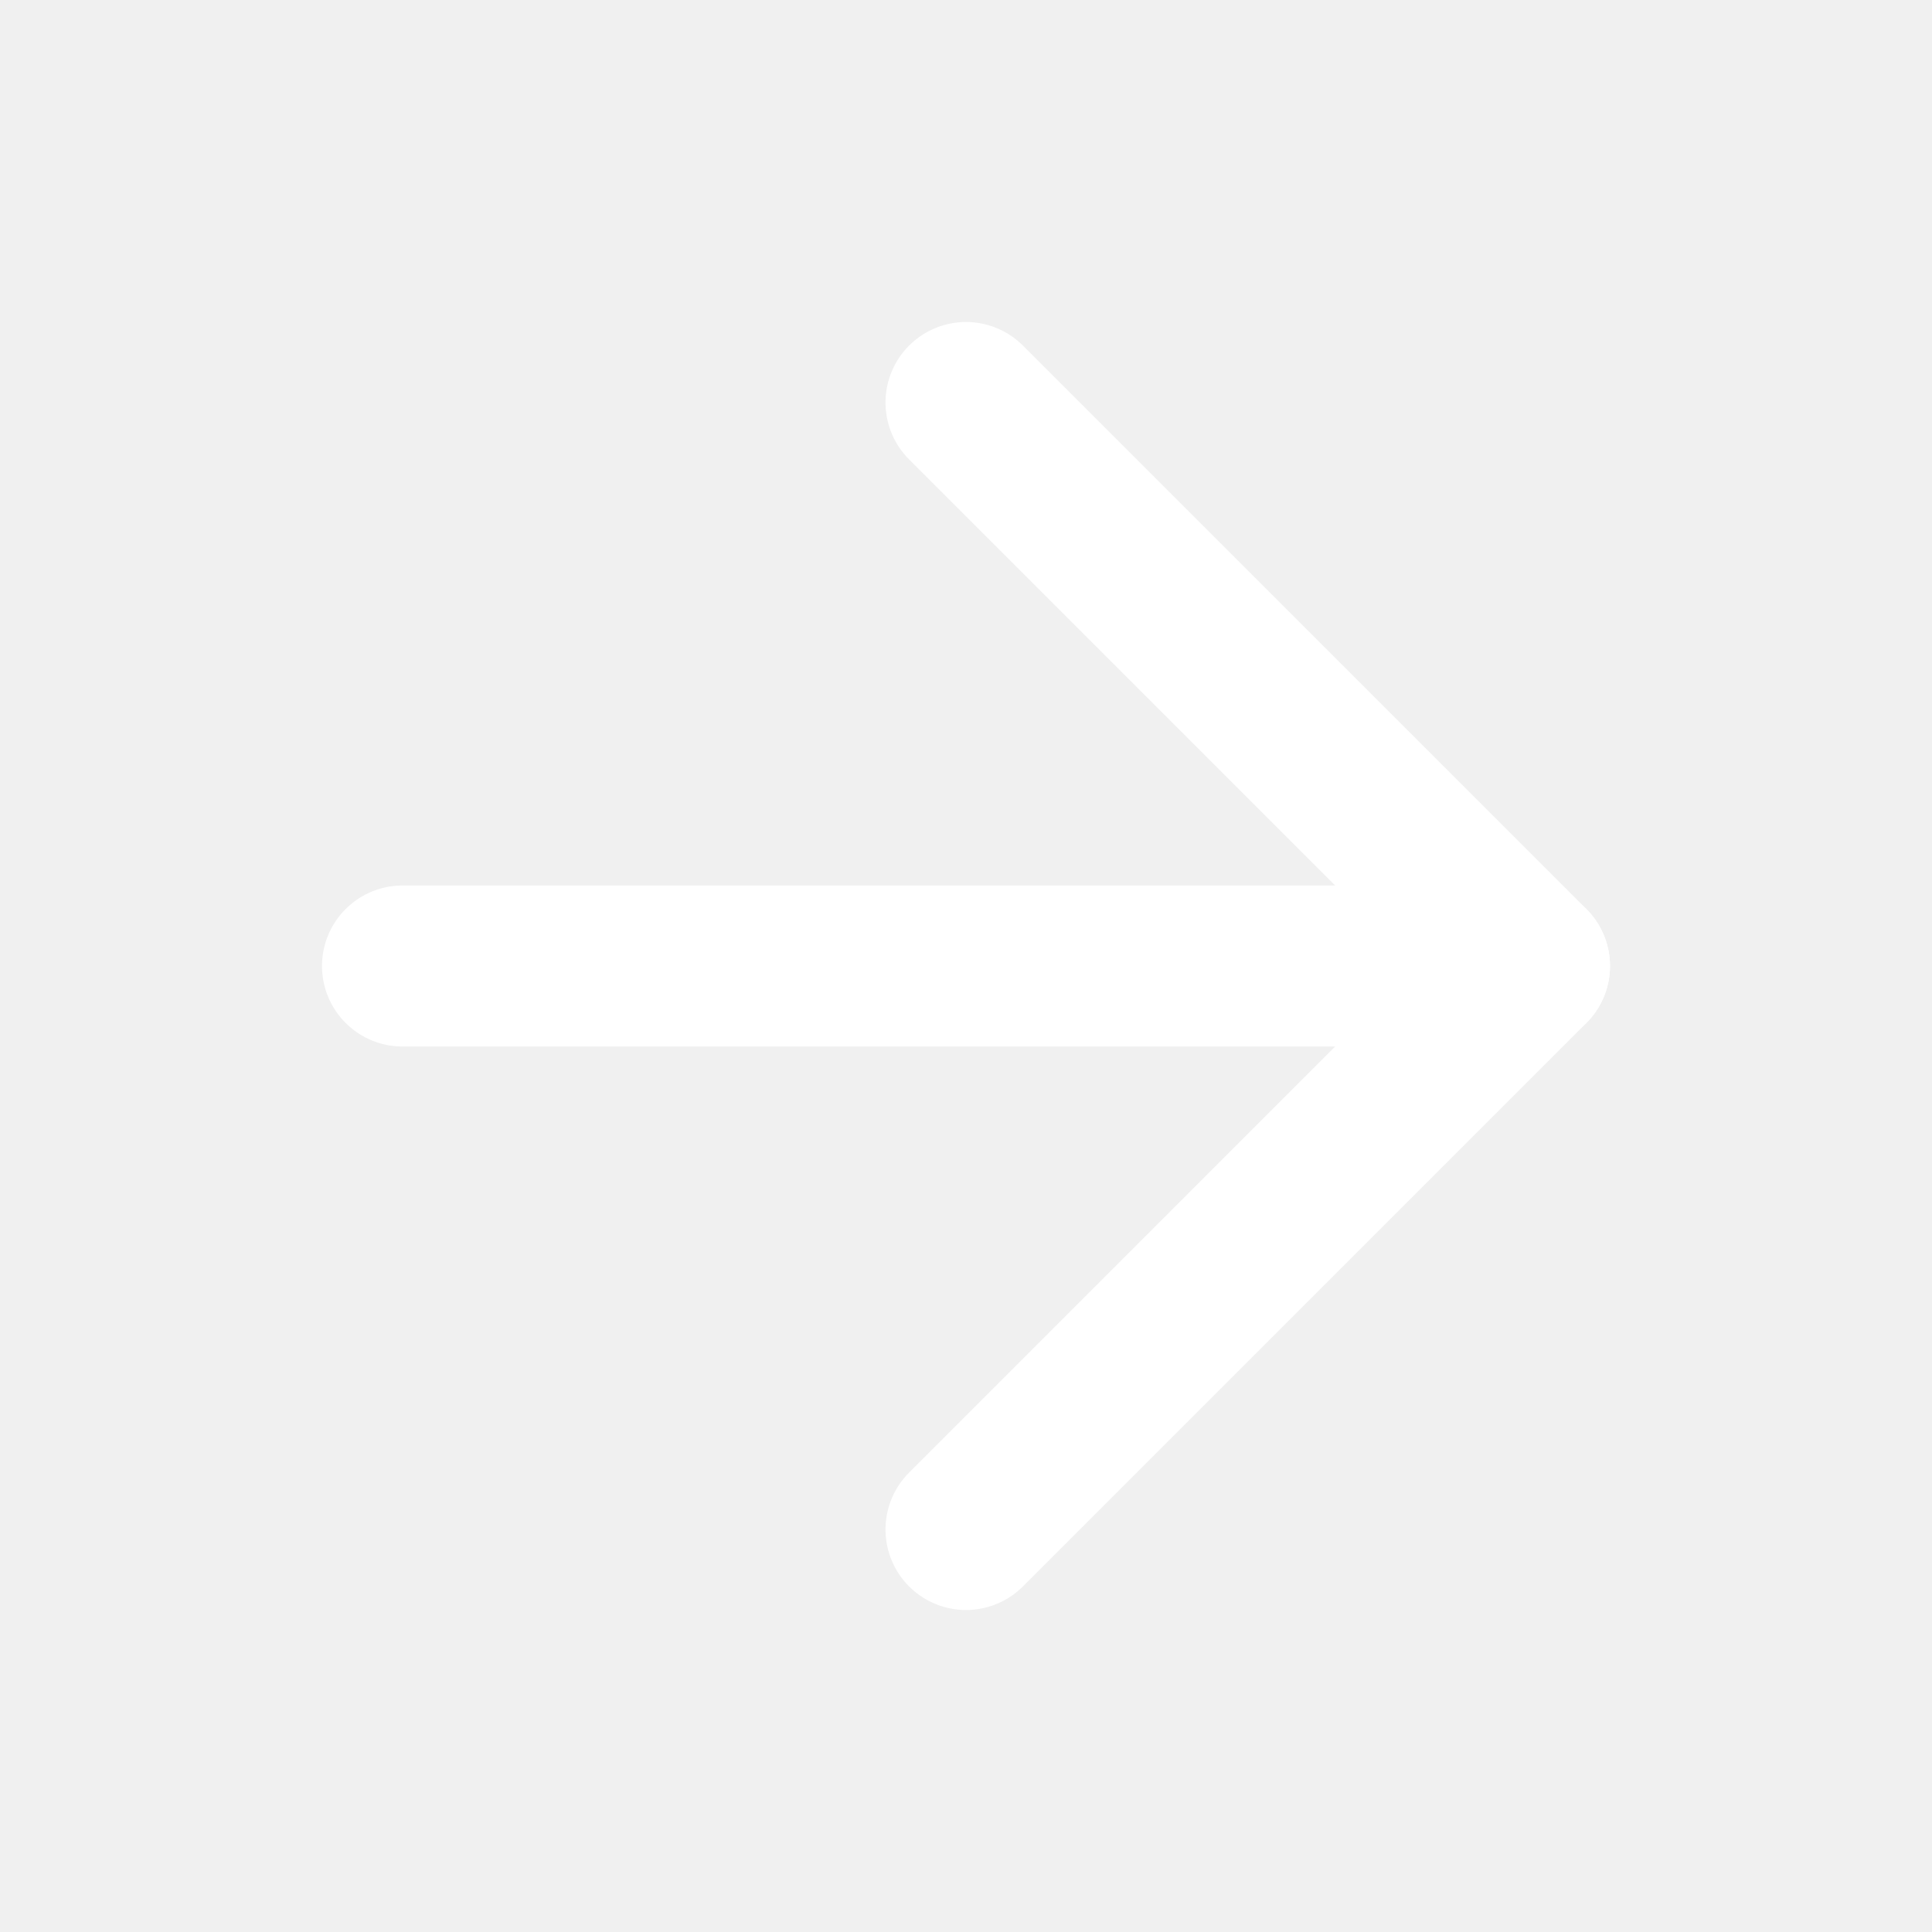
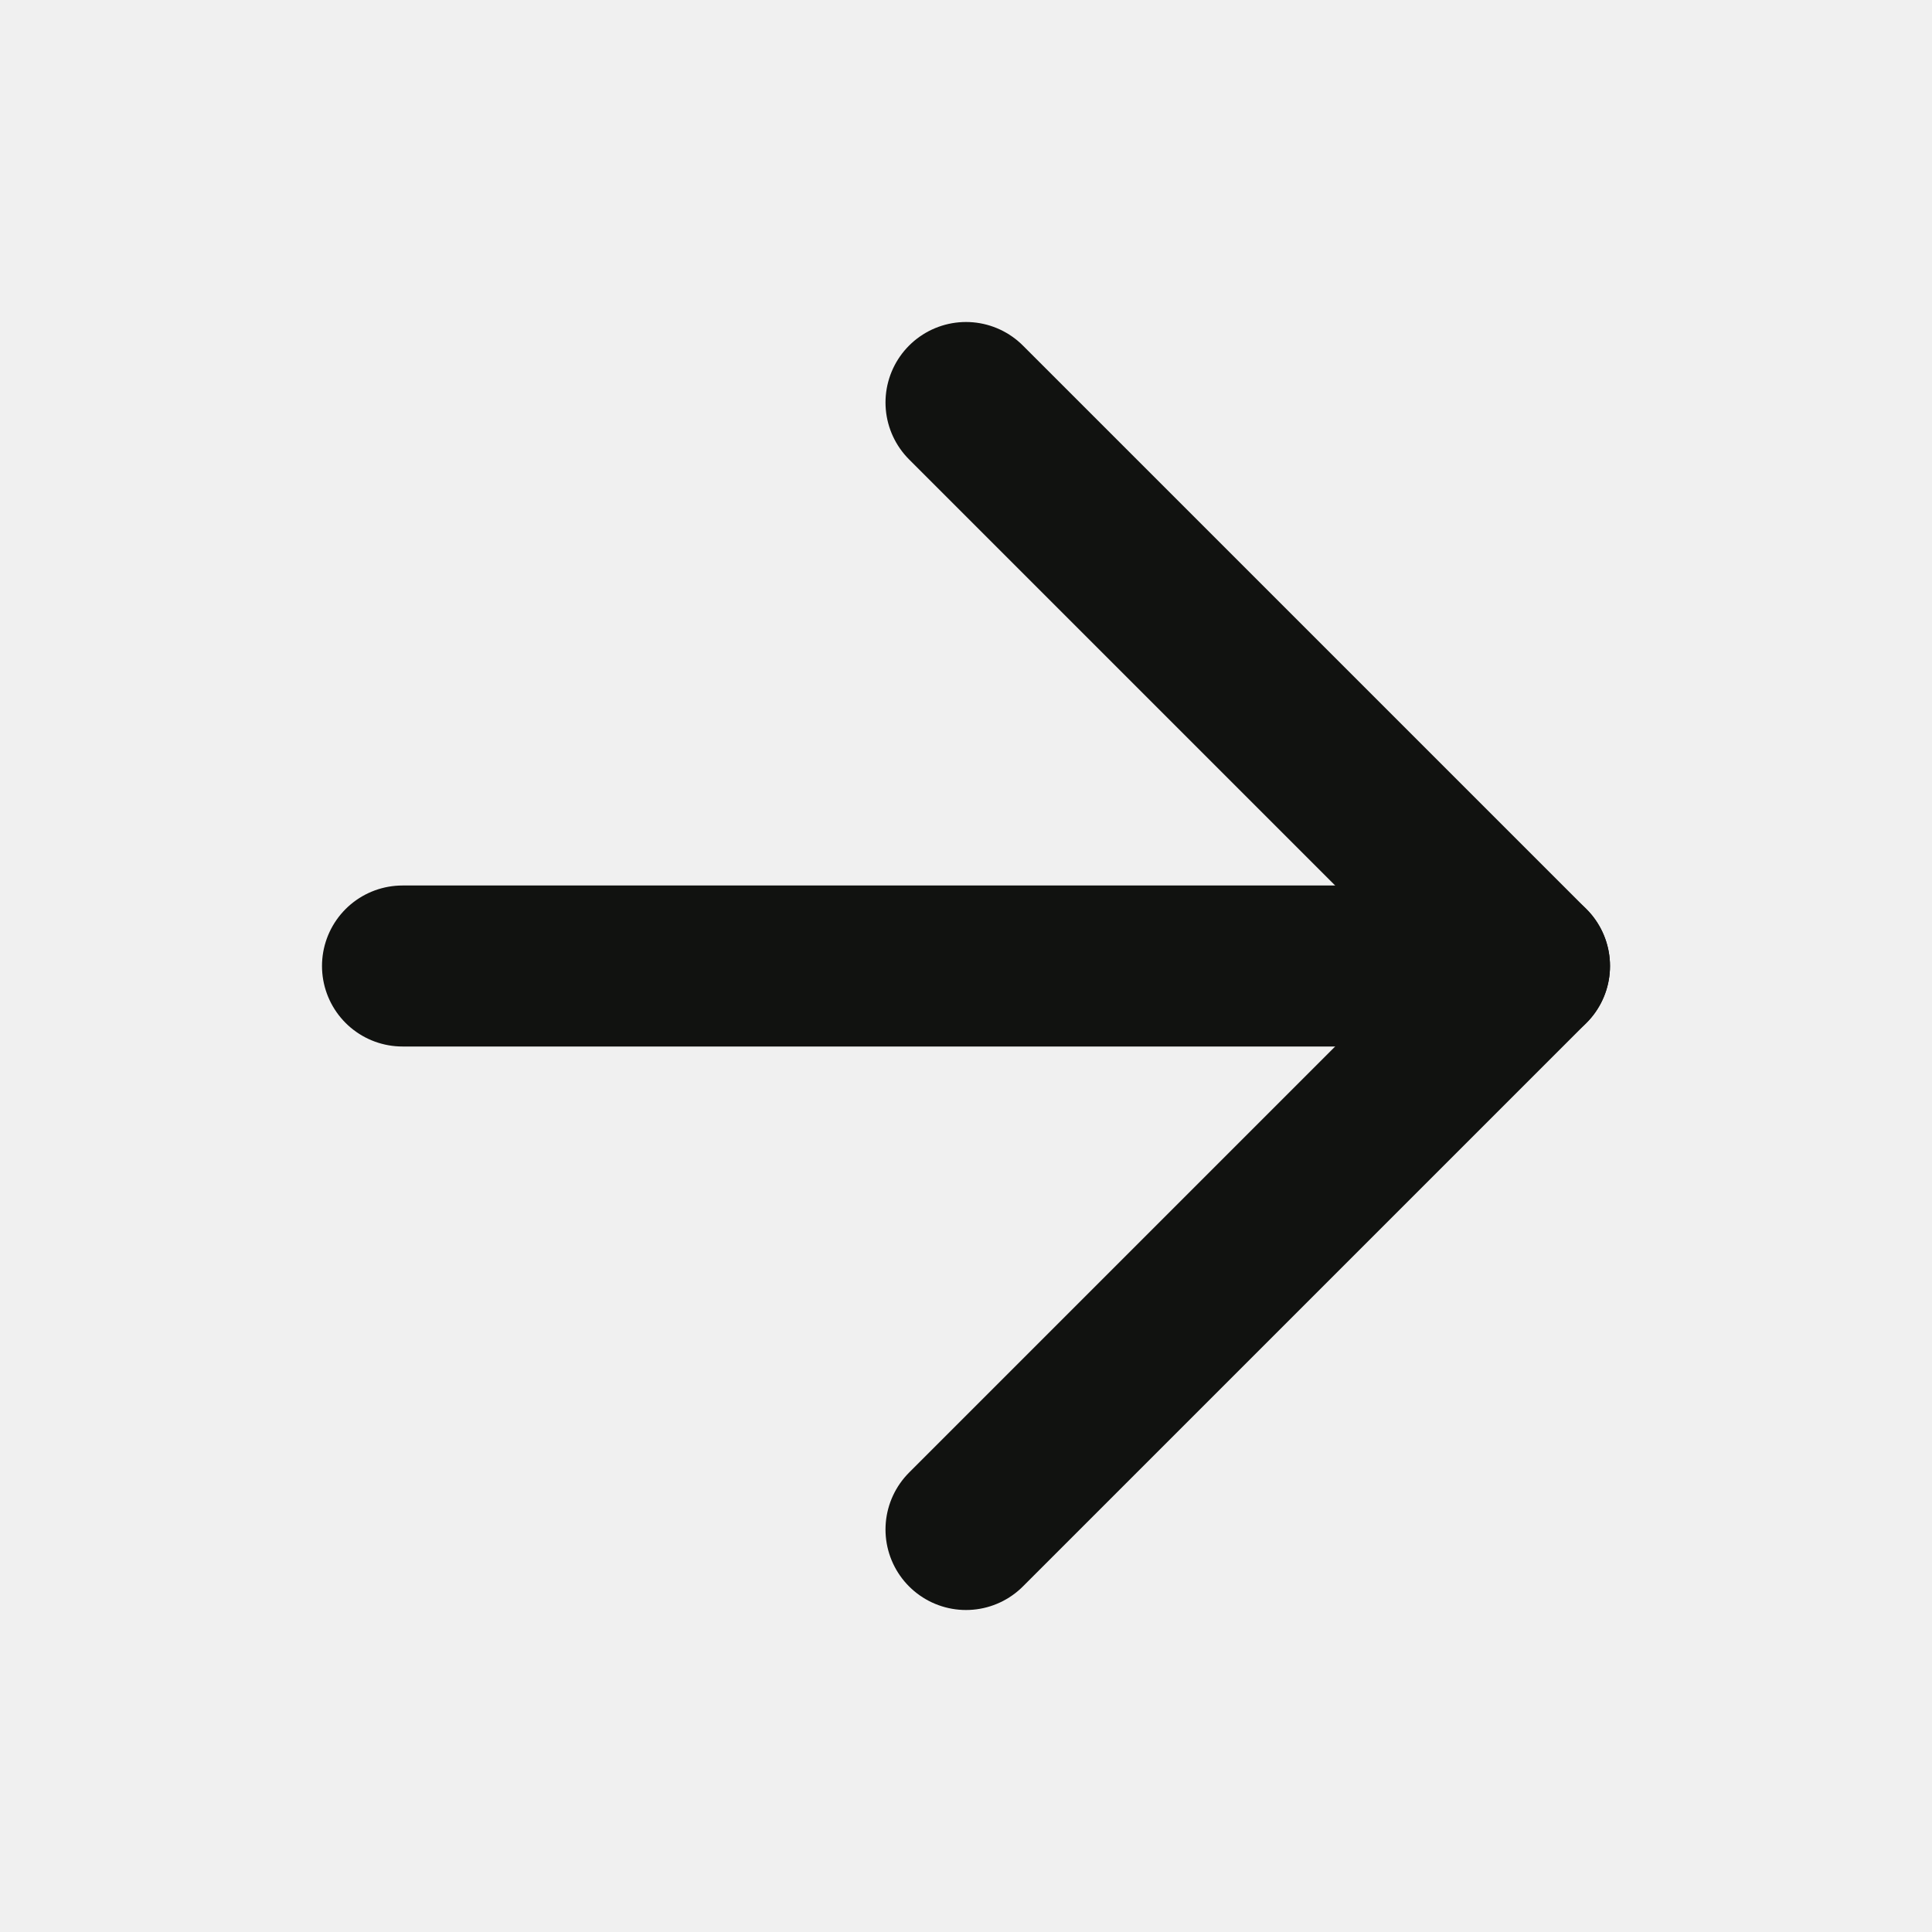
- <svg xmlns="http://www.w3.org/2000/svg" width="24" height="24" viewBox="0 0 24 24" fill="none" stroke="#ffffff" stroke-width="2" stroke-linecap="round" stroke-linejoin="round" class="lucide lucide-arrow-right preview-icon">
+ <svg xmlns="http://www.w3.org/2000/svg" width="24" height="24" viewBox="0 0 24 24" fill="none" stroke="#111210" stroke-width="2" stroke-linecap="round" stroke-linejoin="round" class="lucide lucide-arrow-right preview-icon">
  <path d="M5 12h14" />
  <path d="m12 5 7 7-7 7" />
</svg>
